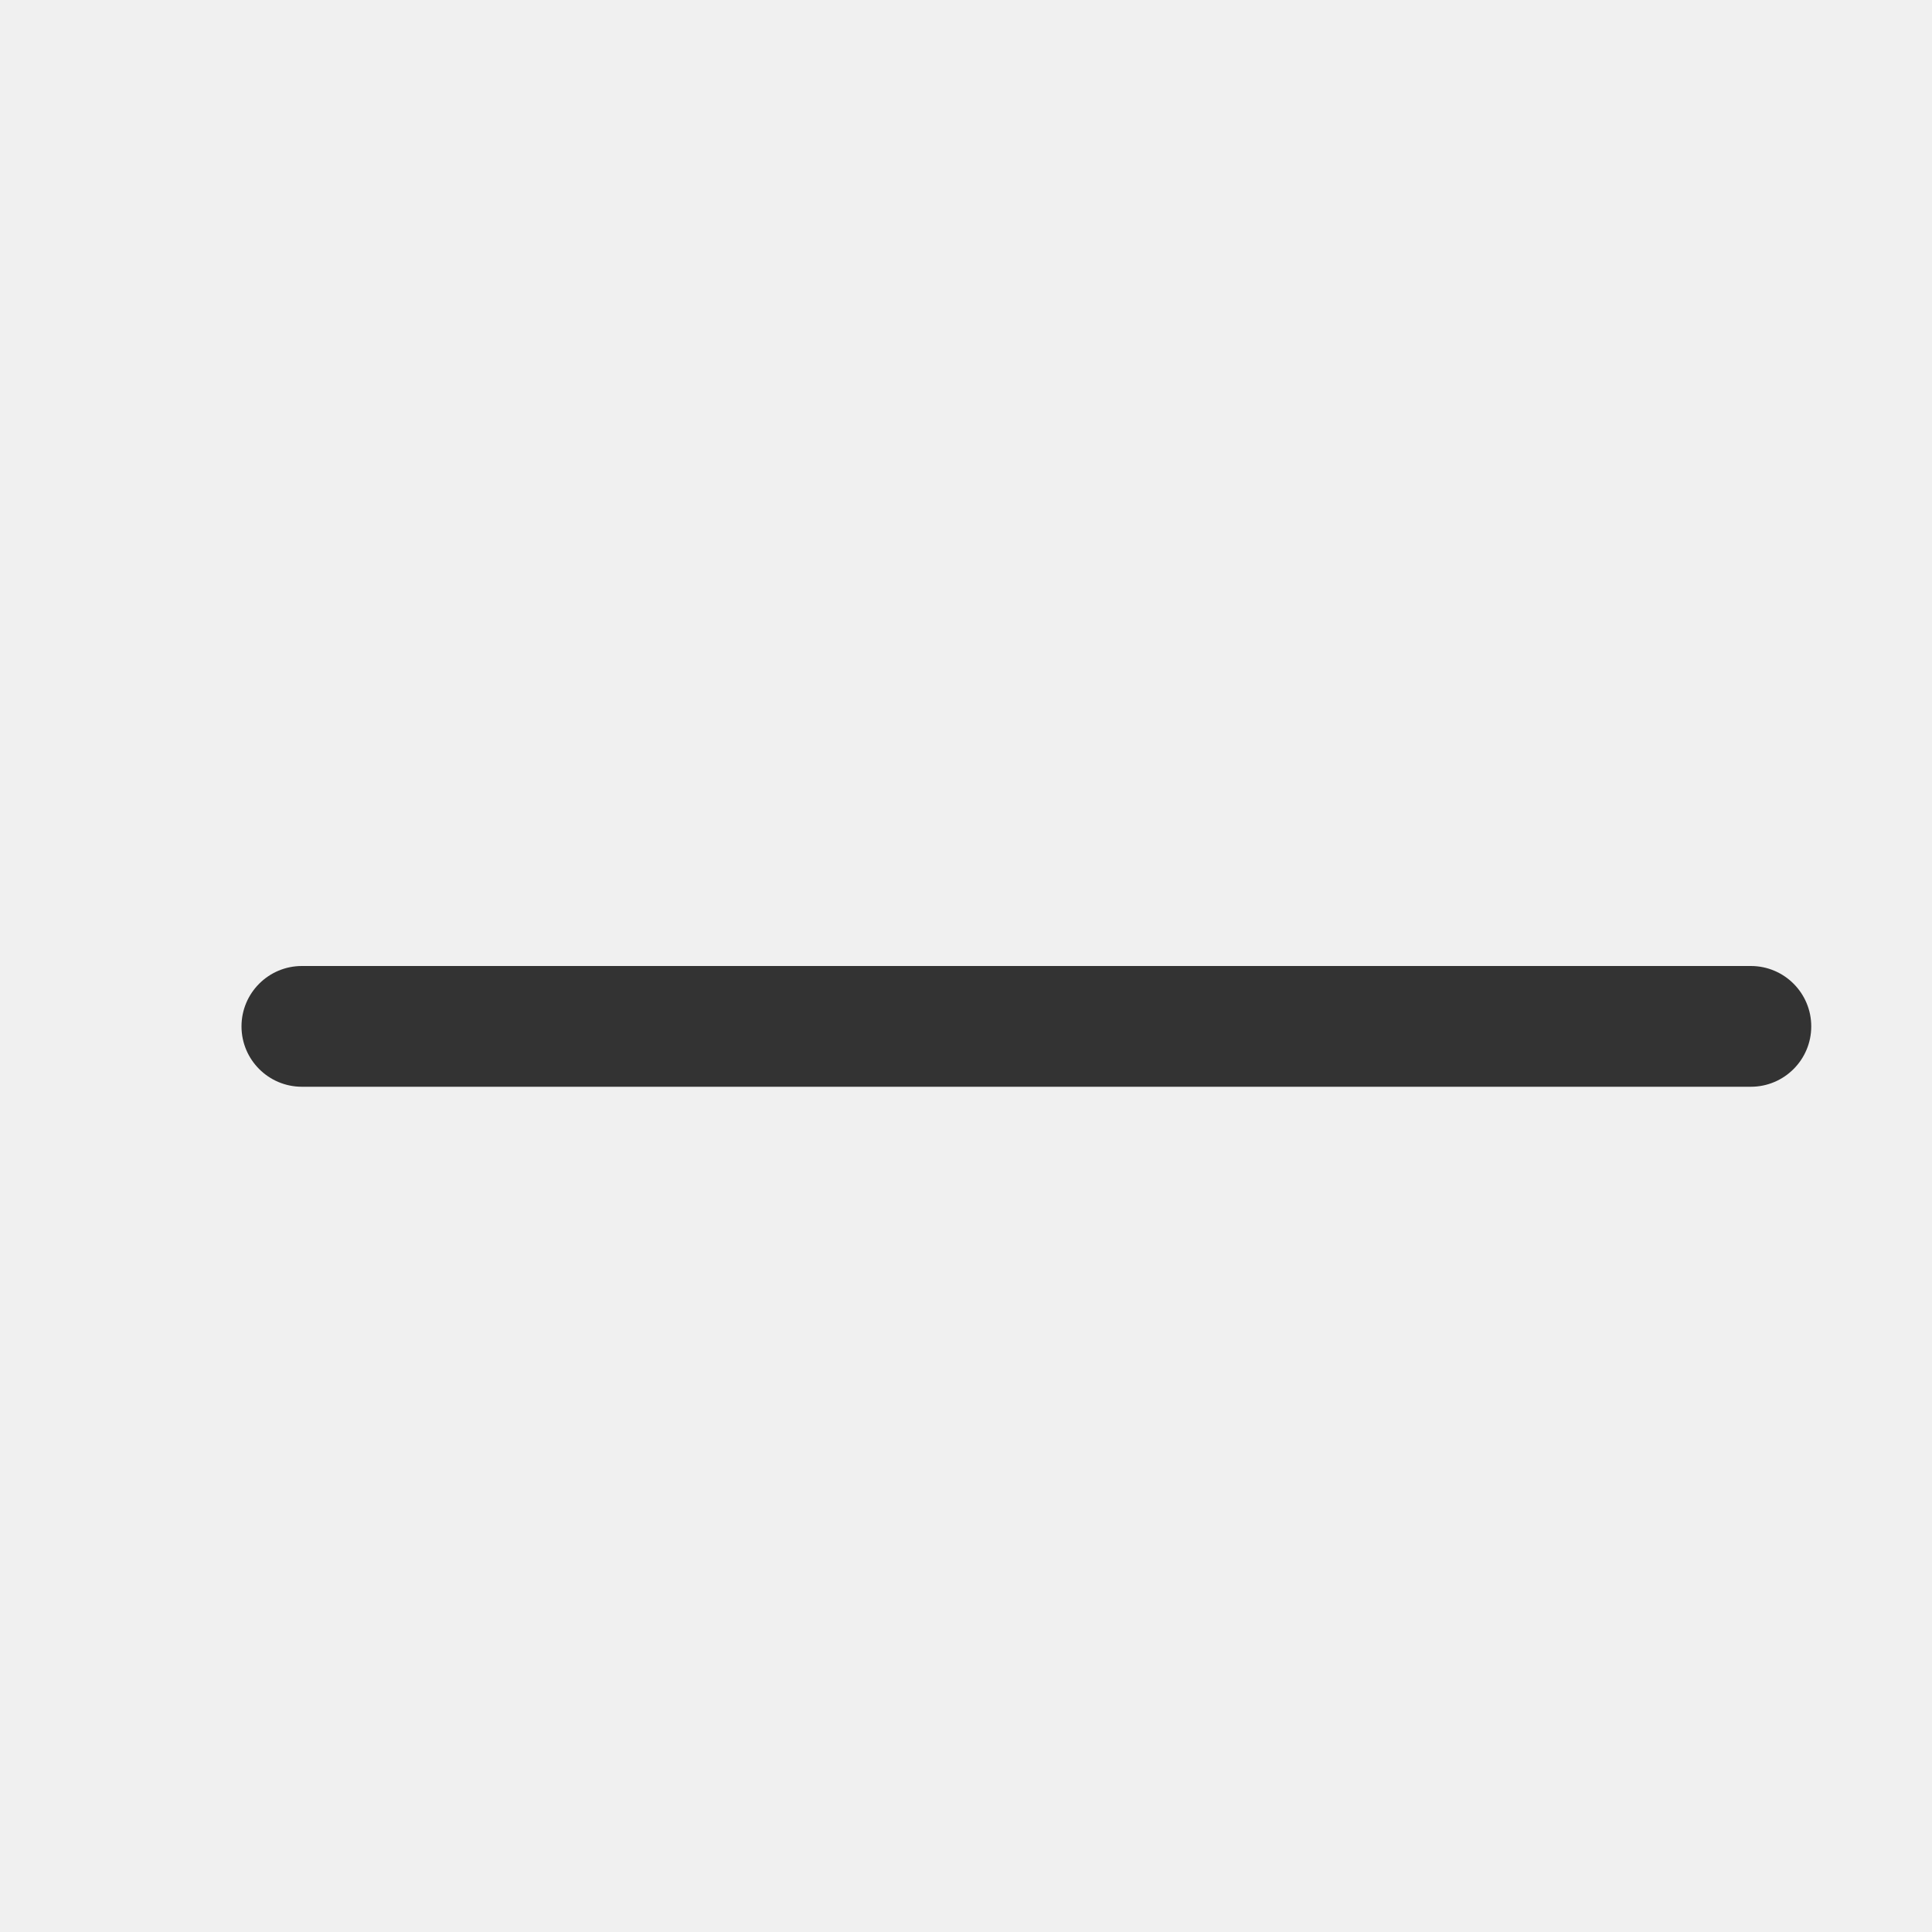
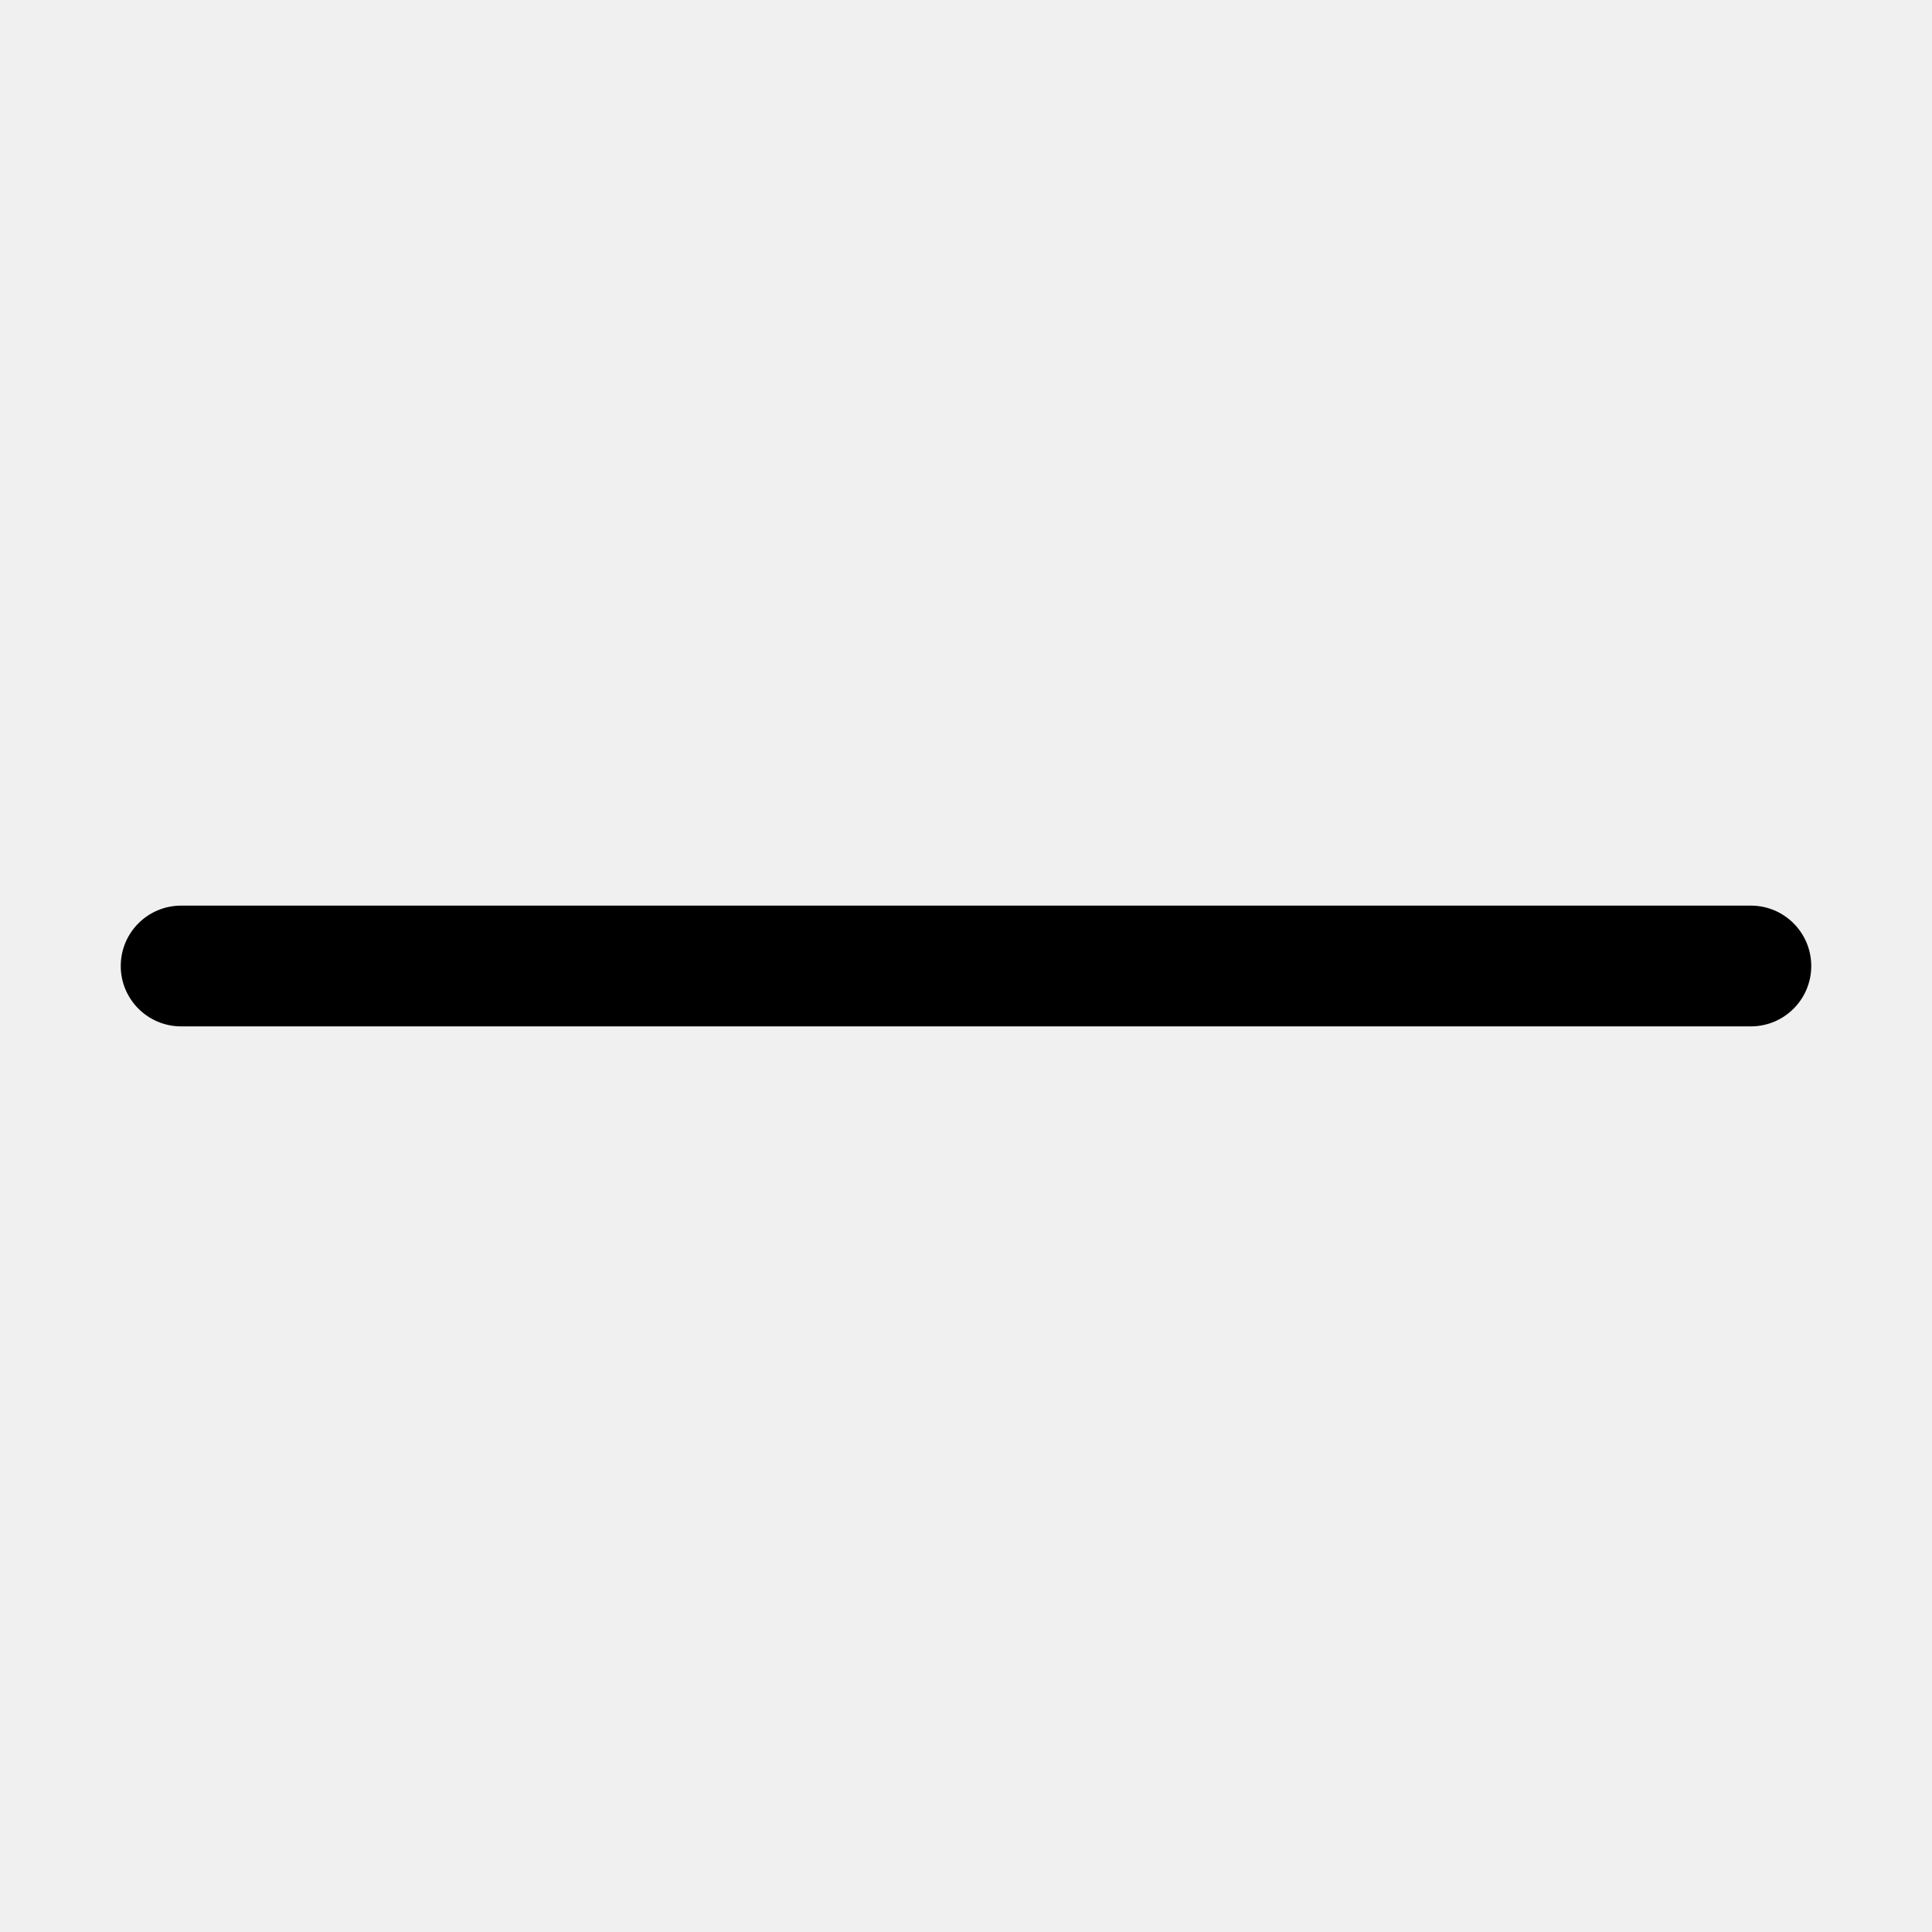
- <svg xmlns="http://www.w3.org/2000/svg" width="16" height="16" viewBox="0 0 16 16">
-   <path fill="#333" d="M8,8 L2.5,8 L2.5,8 C2.224,8 2,8.224 2,8.5 C2,8.776 2.224,9 2.5,9 L9,9 L14.5,9 C14.776,9 15,8.776 15,8.5 C15,8.224 14.776,8 14.5,8 Z" />
+ <svg xmlns="http://www.w3.org/2000/svg" xmlns:xlink="http://www.w3.org/1999/xlink" width="32px" height="32px" viewBox="0 0 32 32" version="1.1">
+   <defs>
+     <rect id="path-1" x="2" y="15" width="28" height="2" rx="1" />
+   </defs>
+   <g id="minus" stroke="none" stroke-width="1" fill="none" fill-rule="evenodd">
+     <mask id="mask-2" fill="white">
+       <use xlink:href="#path-1" />
+     </mask>
+     <use id="icon/InputNumber/plus" fill="#000000" xlink:href="#path-1" />
+   </g>
</svg>
